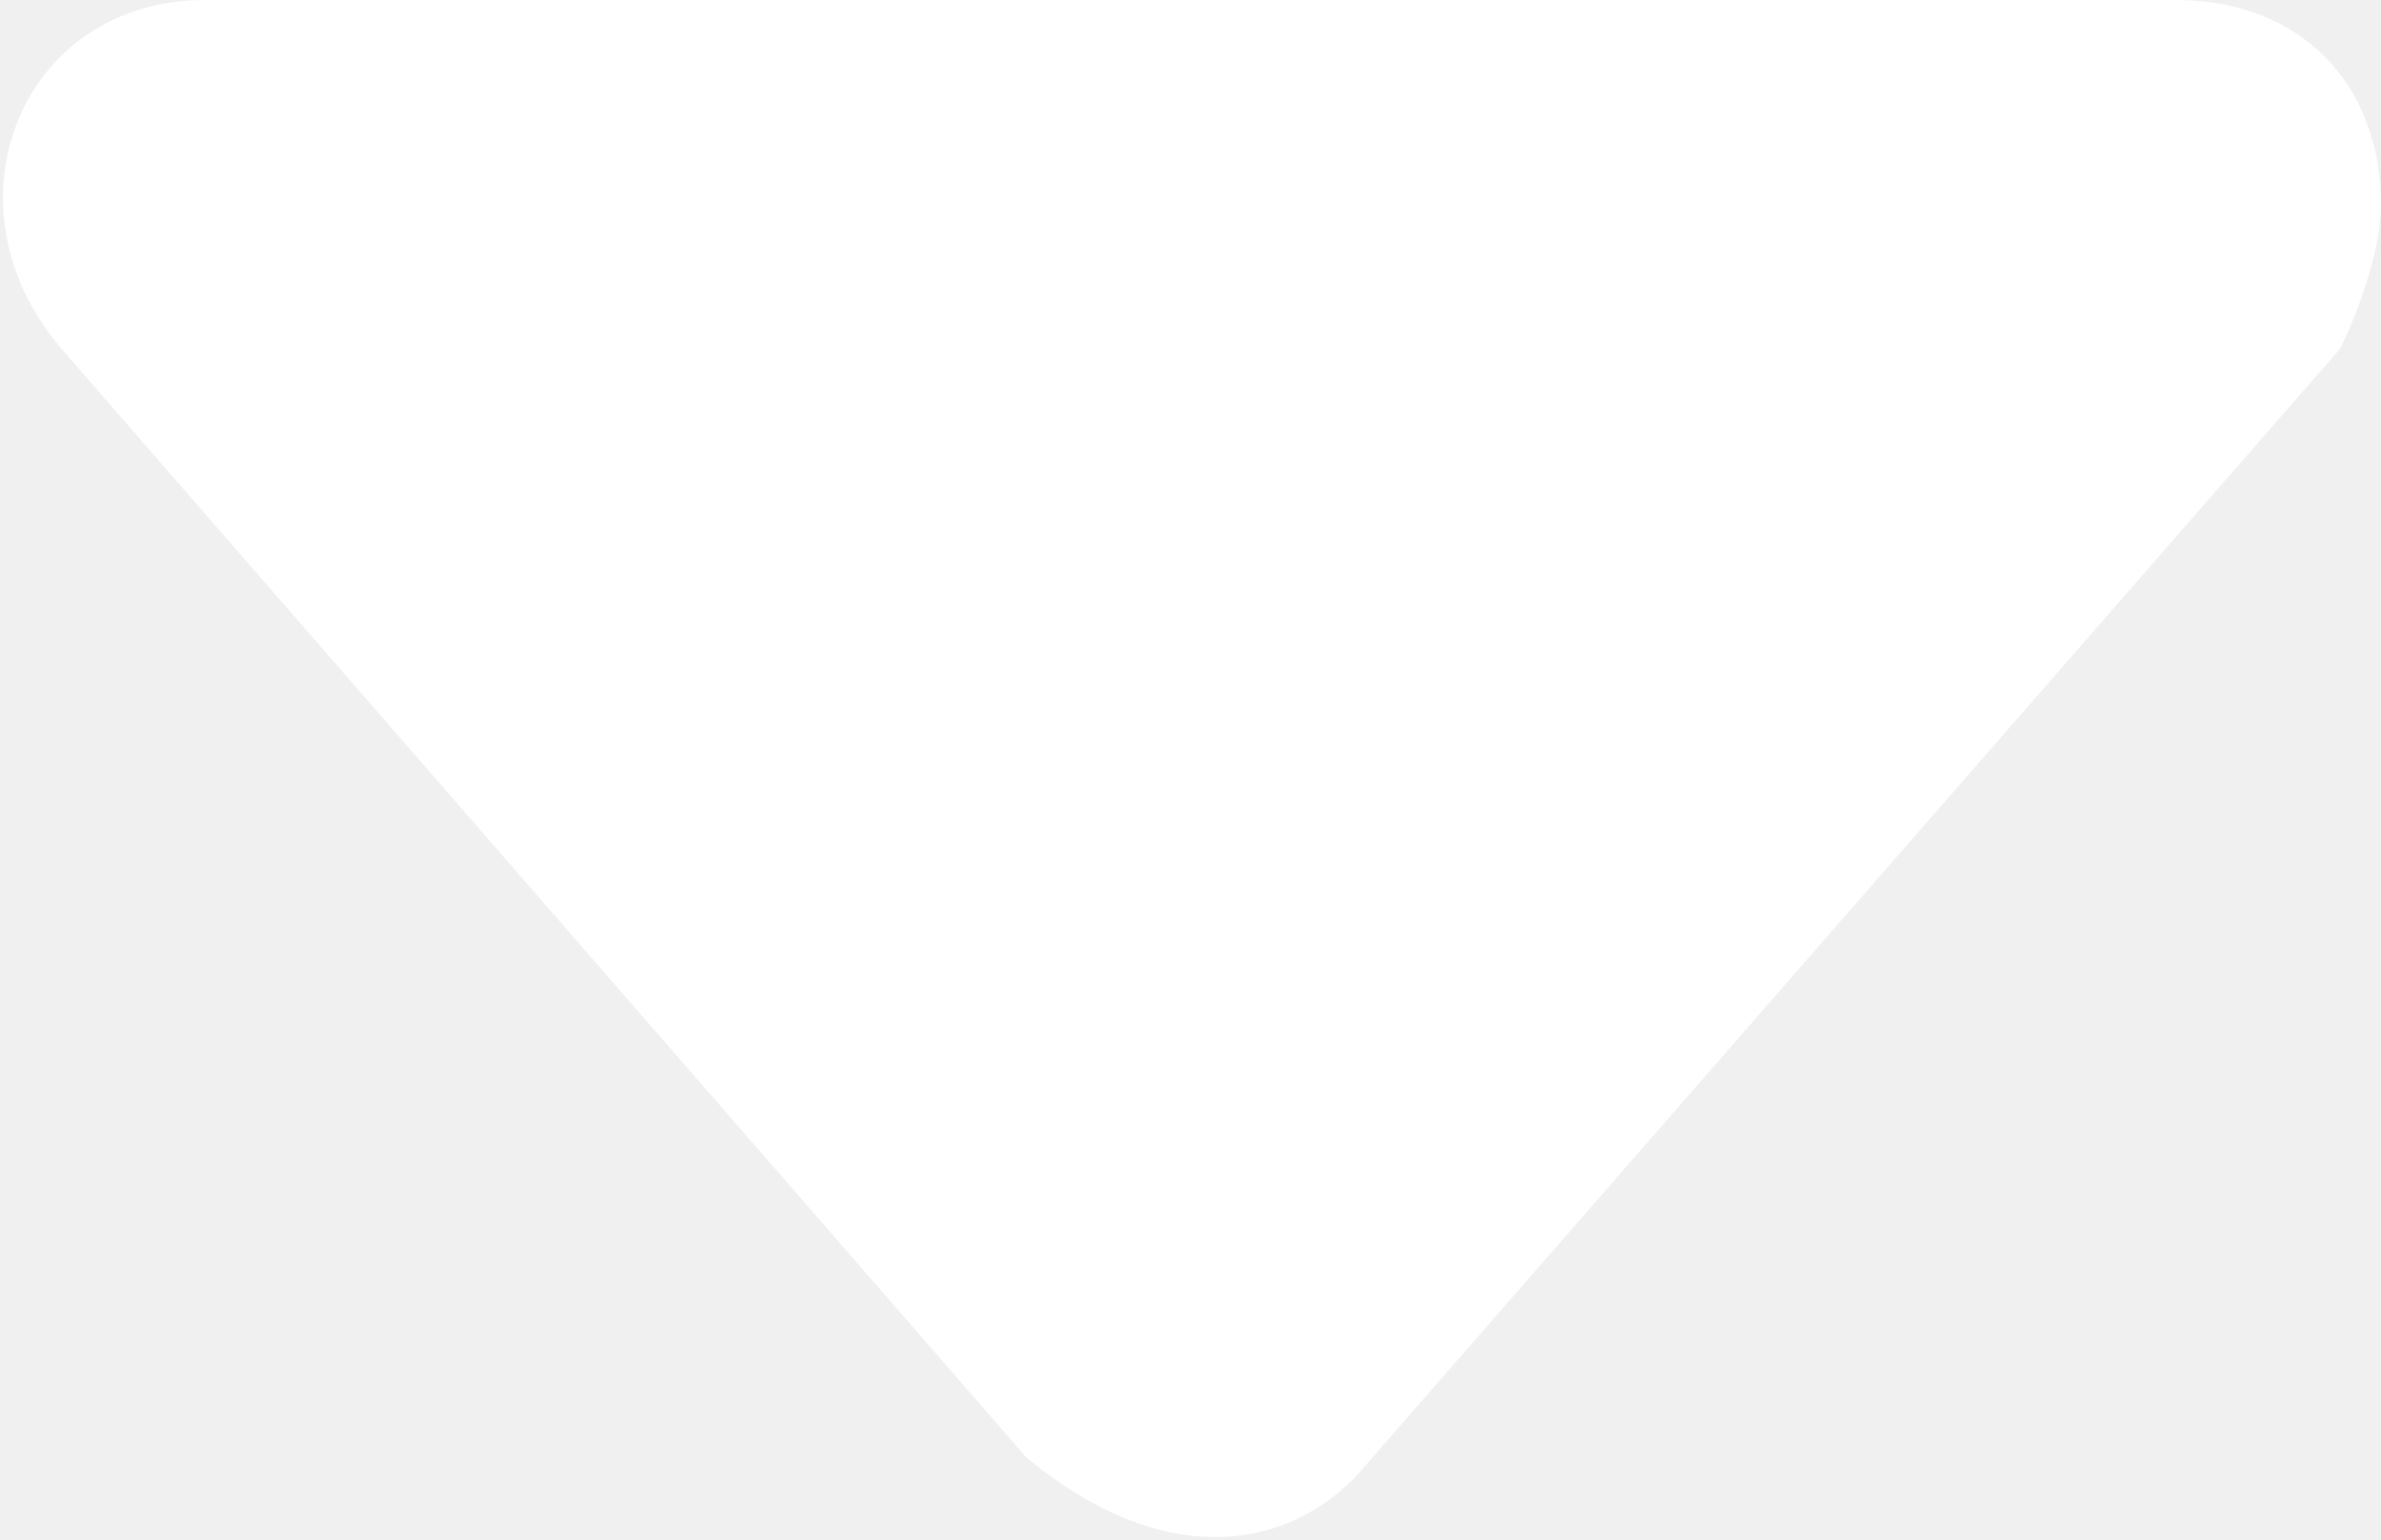
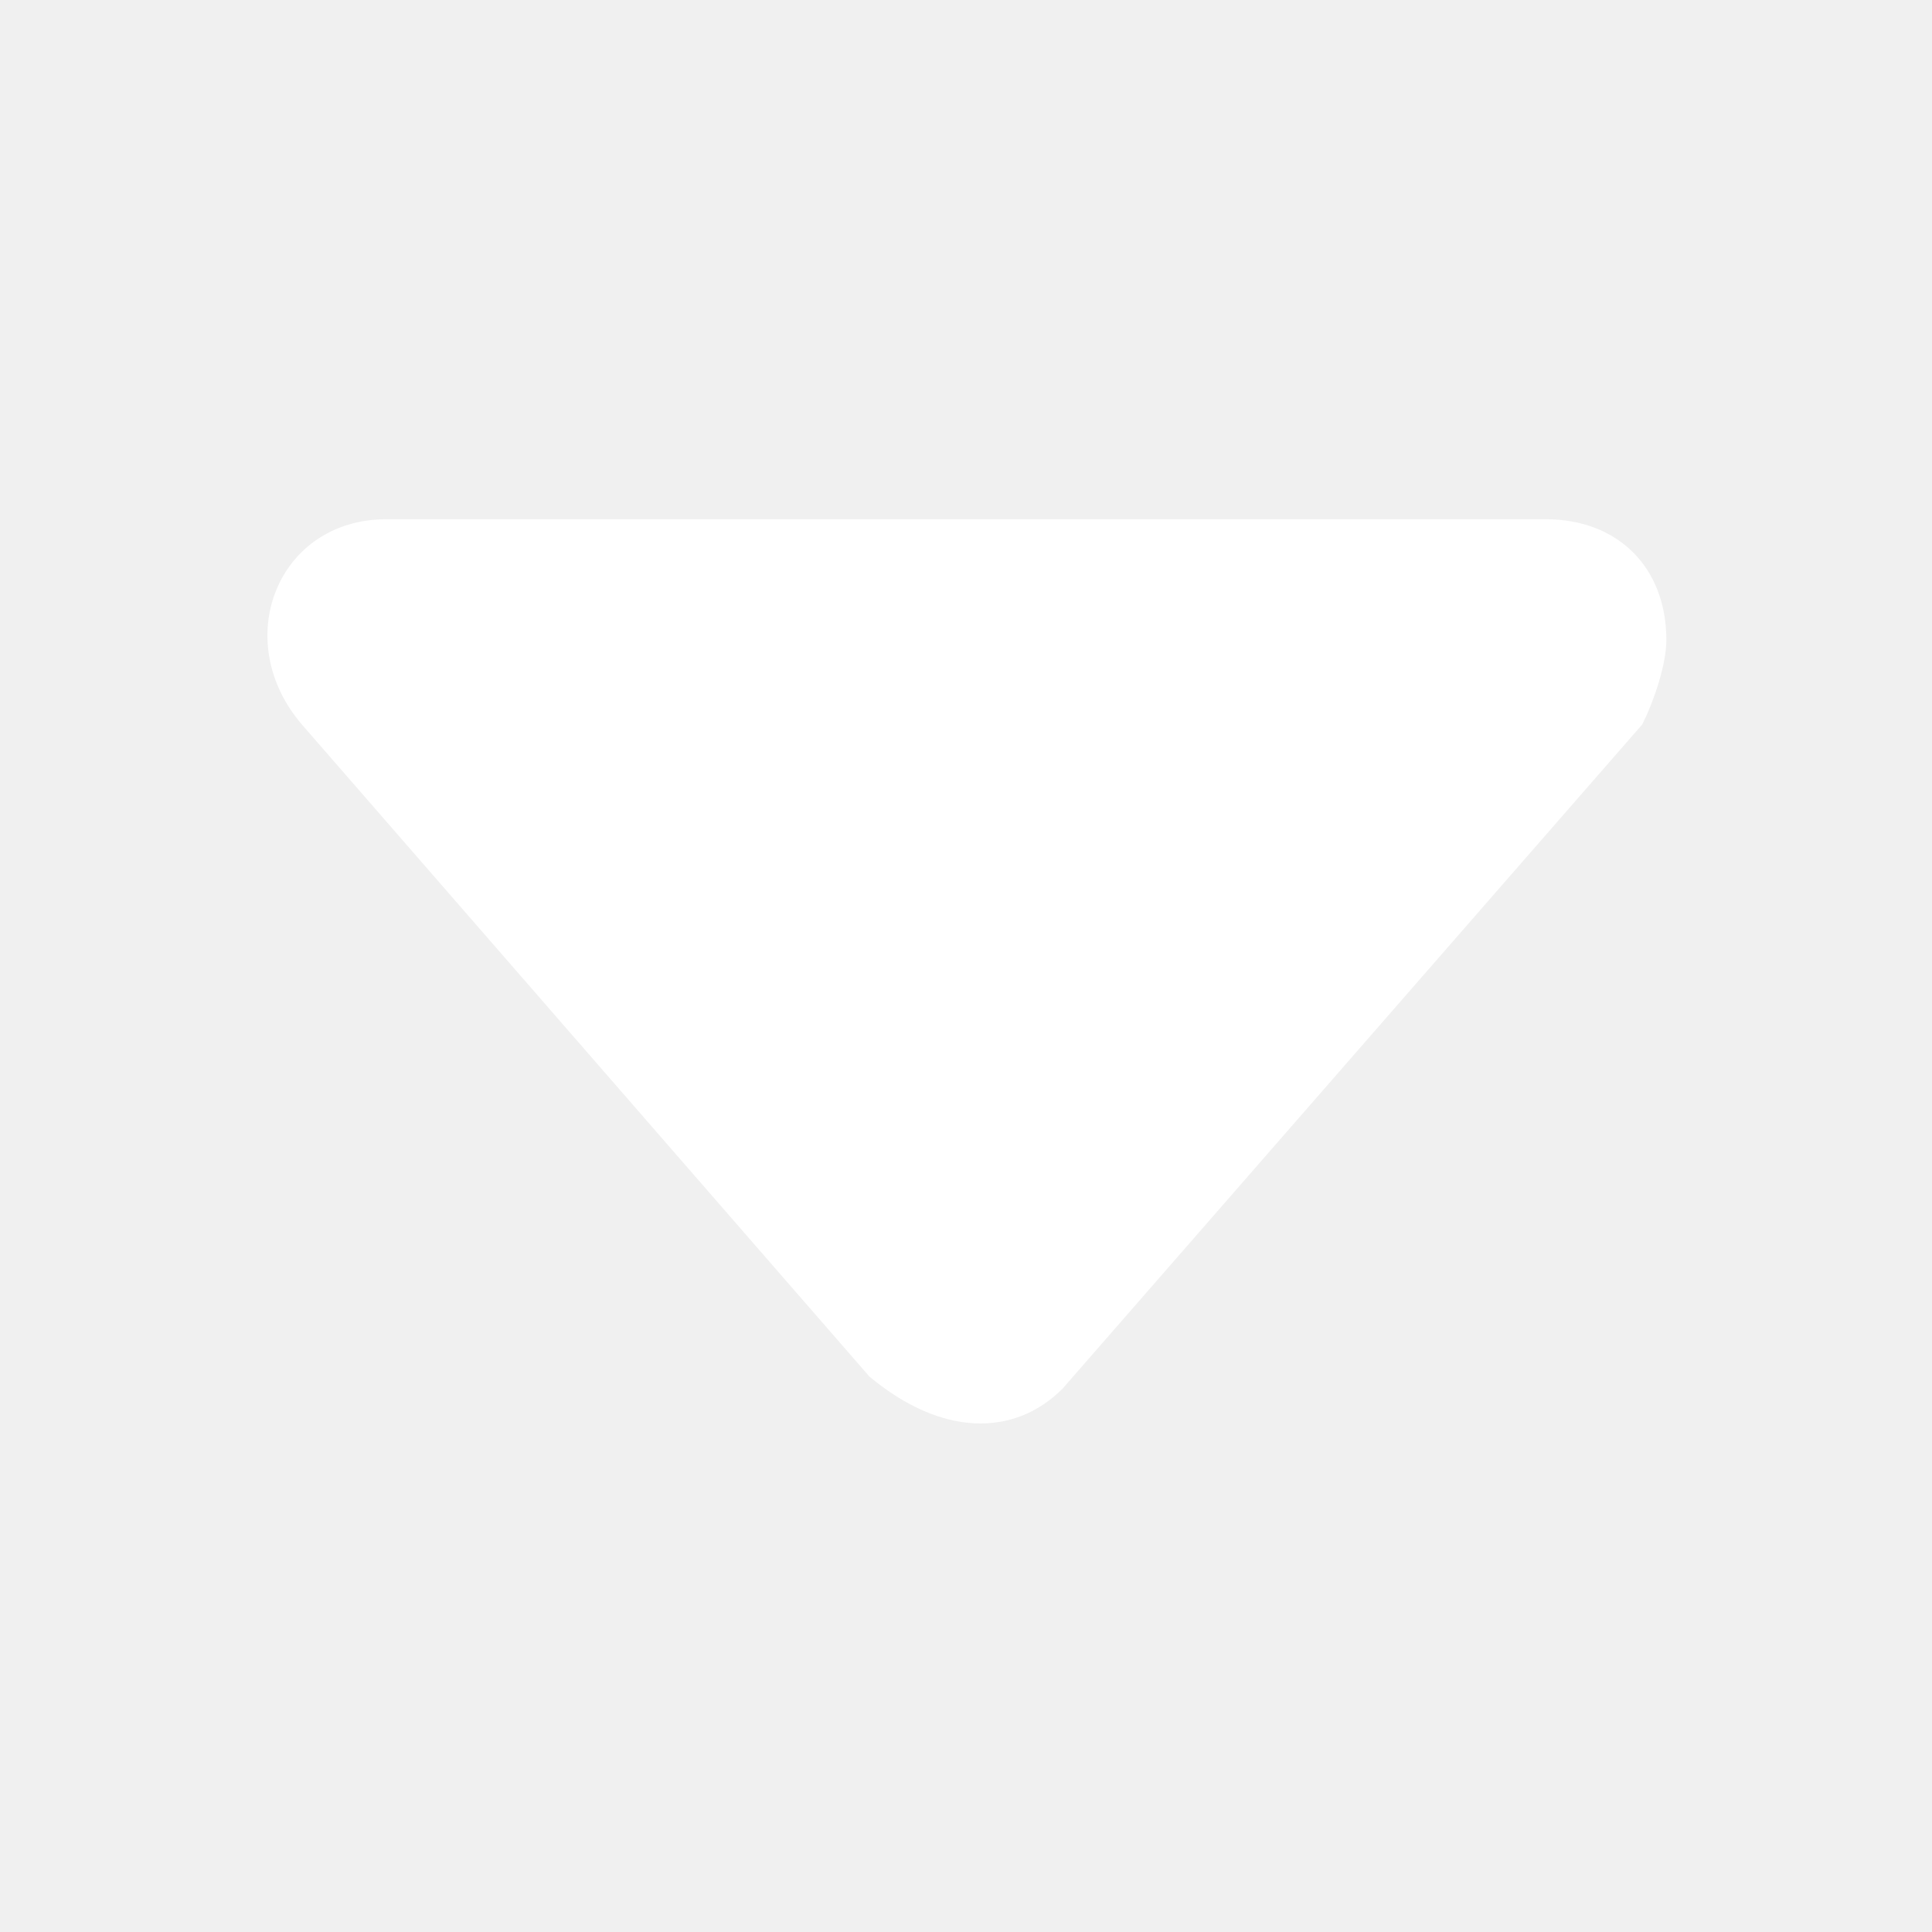
- <svg xmlns="http://www.w3.org/2000/svg" version="1.1" id="레이어_1" x="0px" y="0px" viewBox="0 0 11.6 7.5" style="enable-background:new 0 0 11.6 7.5;" xml:space="preserve">
+ <svg xmlns="http://www.w3.org/2000/svg" version="1.1" id="레이어_1" x="0px" y="0px" viewBox="0 0 16 16" style="enable-background:new 0 0 16 16;" xml:space="preserve">
  <style type="text/css">
	.st0{fill:#FFFFFF;}
</style>
-   <path class="st0" d="M5,7.1L0.3,1.7C-0.3,1,0.1,0,1,0h9.6c0.6,0,1,0.4,1,1c0,0.2-0.1,0.5-0.2,0.7L6.6,7.2C6.2,7.6,5.6,7.6,5,7.1  C5.1,7.2,5.1,7.2,5,7.1L5,7.1z" />
+   <path class="st0" d="M7.2,11.4L2.5,6C1.9,5.3,2.3,4.3,3.2,4.3h9.6c0.6,0,1,0.4,1,1c0,0.2-0.1,0.5-0.2,0.7l-4.8,5.5  C8.4,11.9,7.8,11.9,7.2,11.4C7.3,11.5,7.3,11.5,7.2,11.4L7.2,11.4z" />
</svg>
